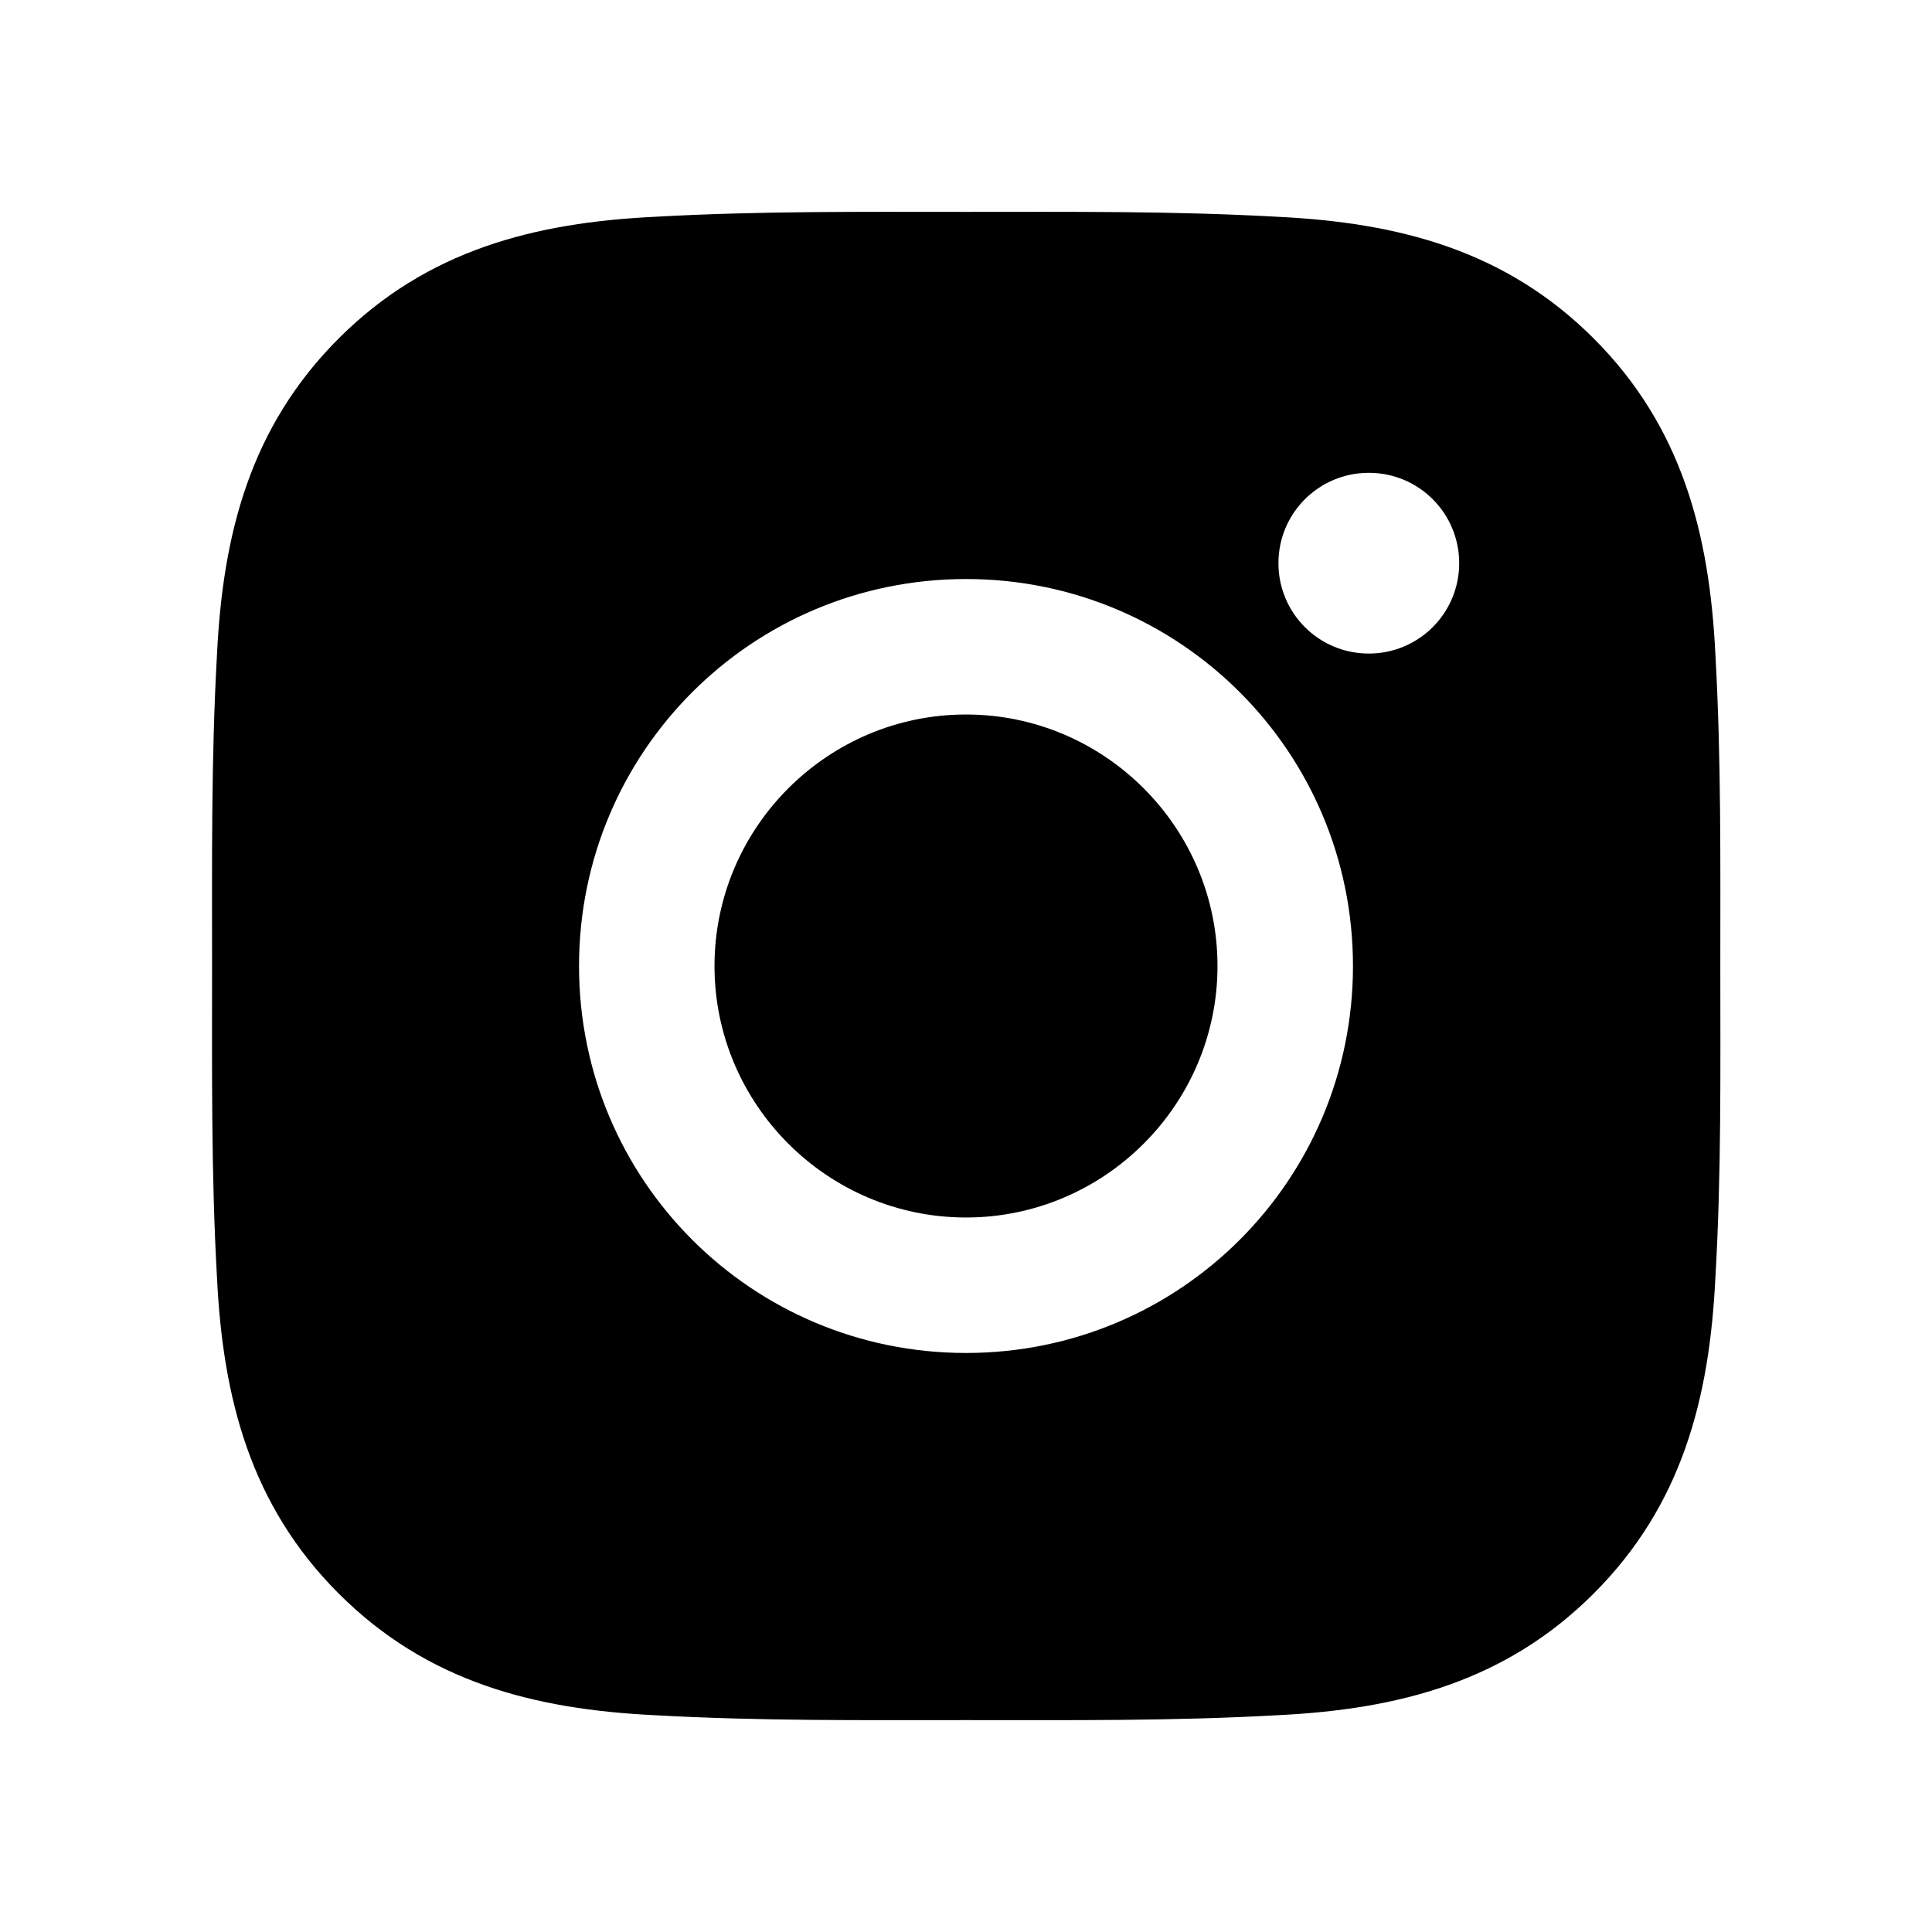
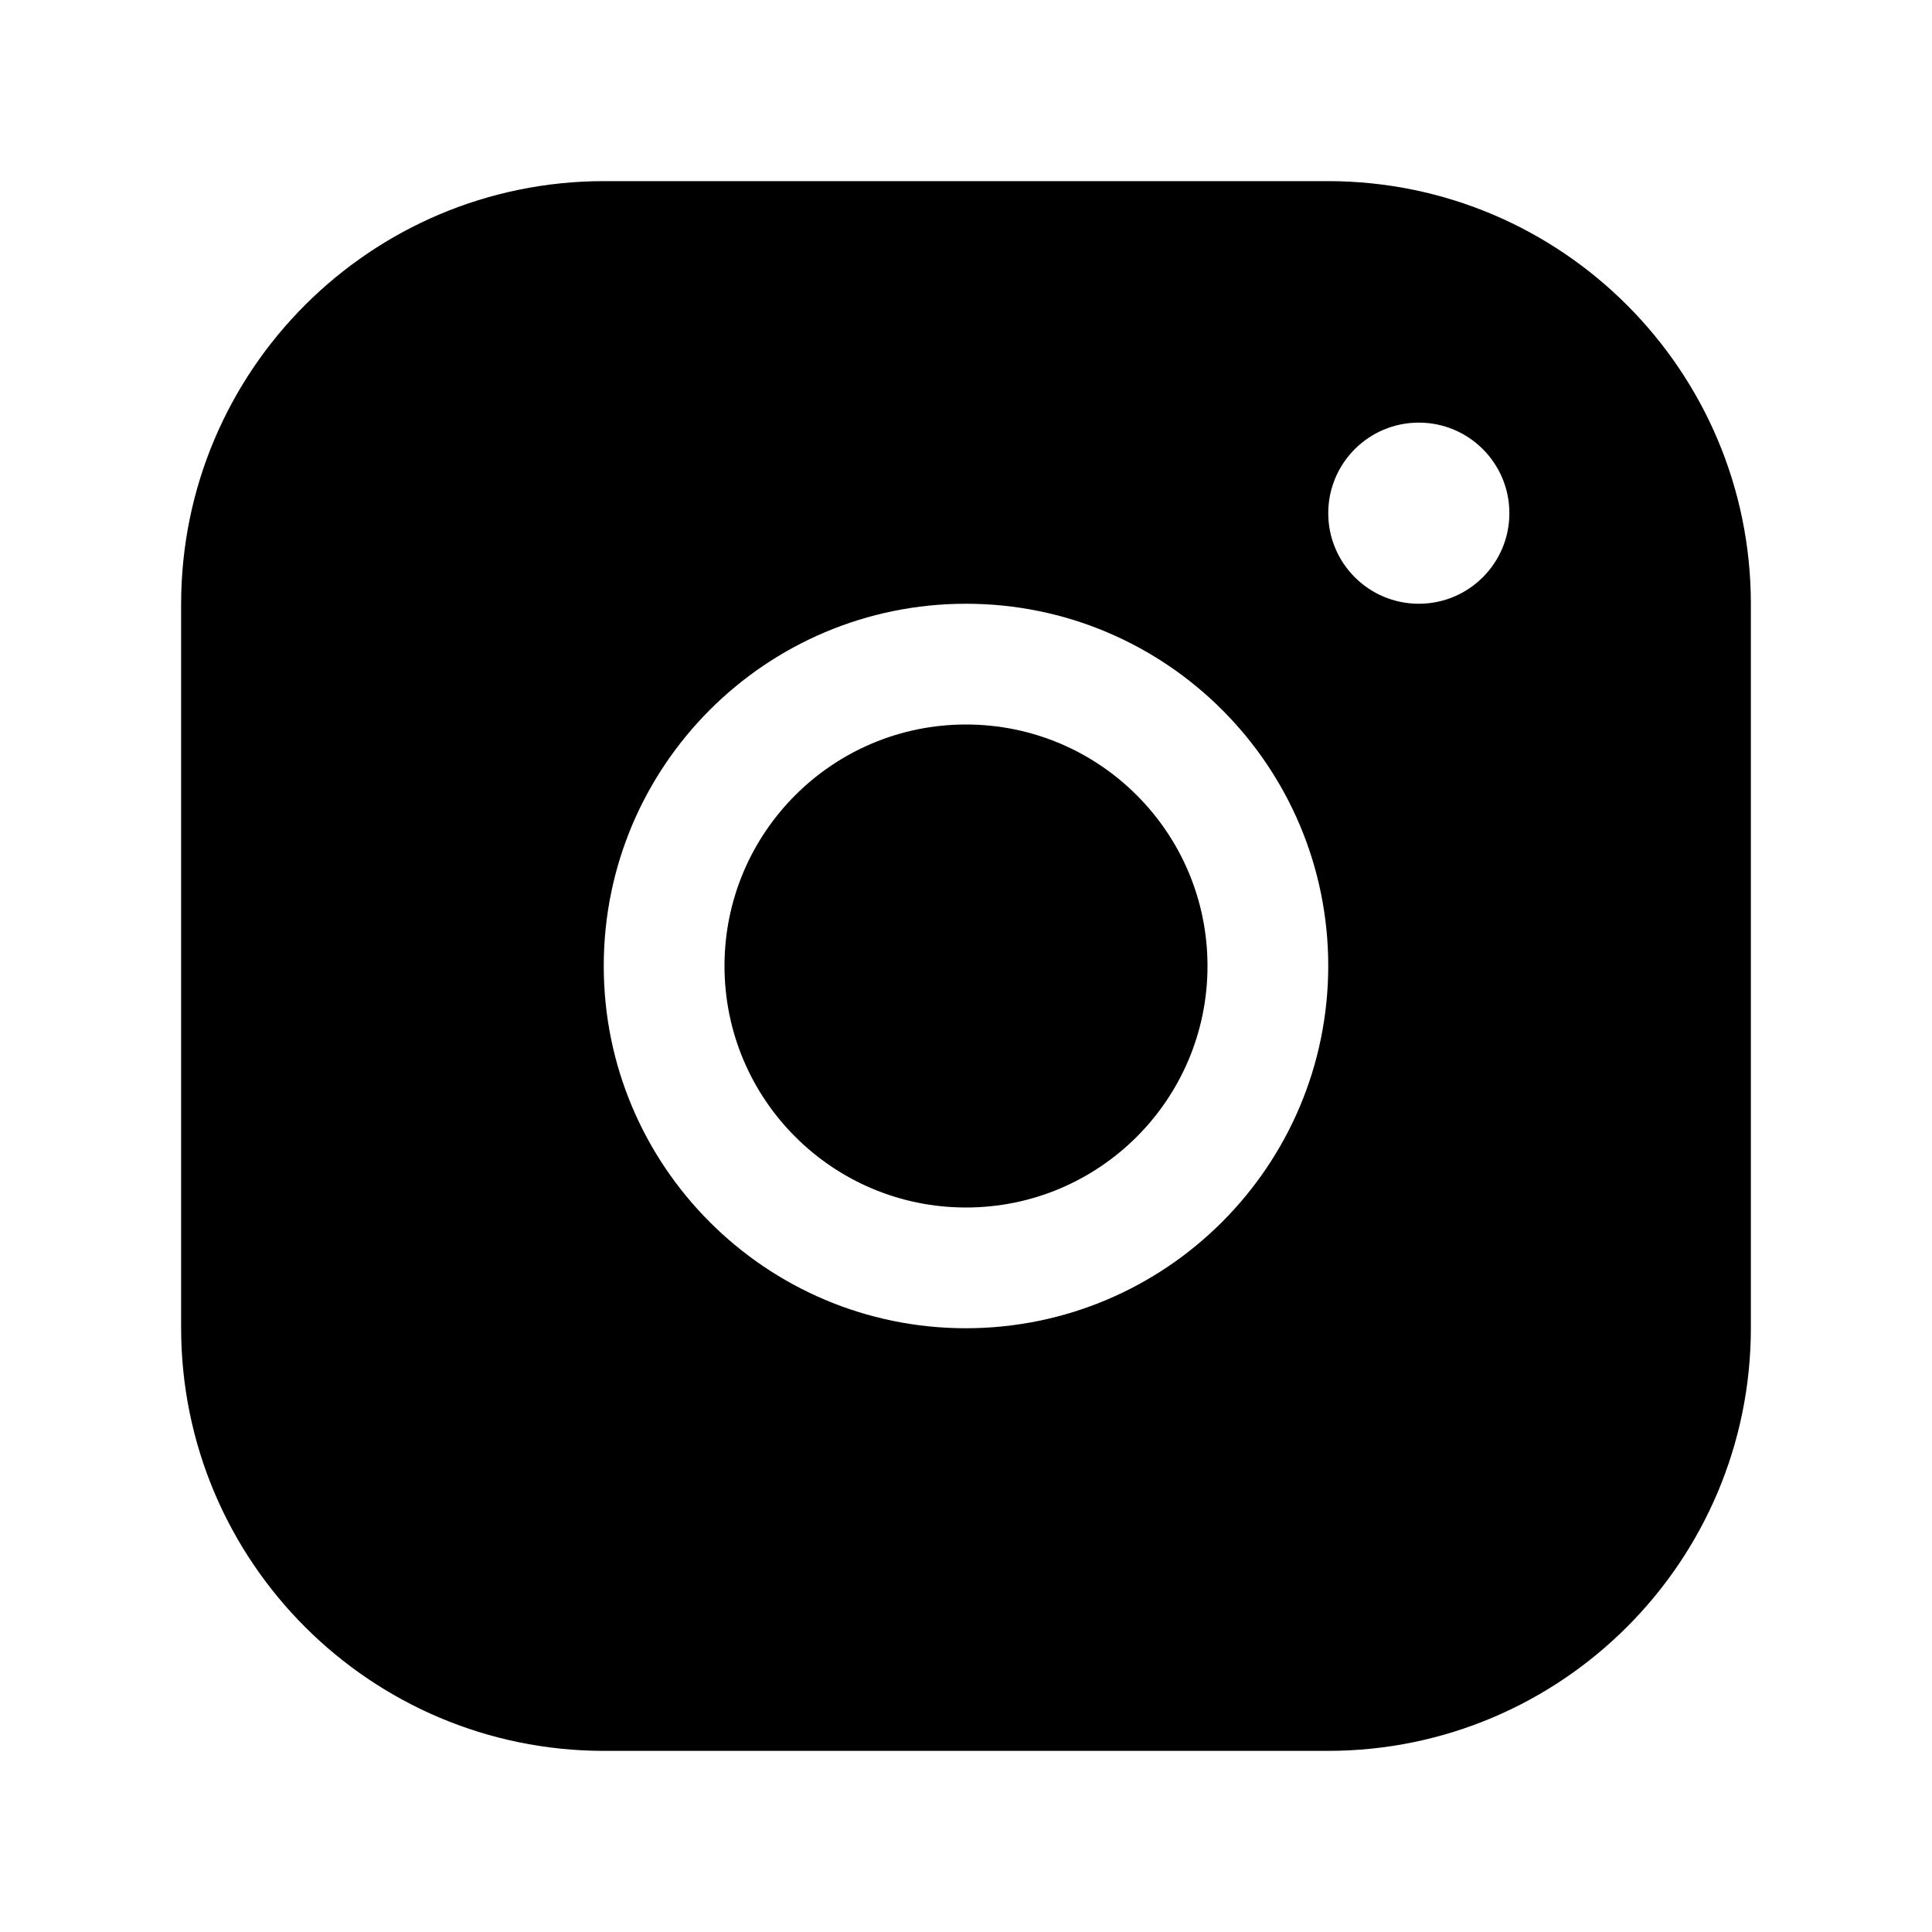
- <svg xmlns="http://www.w3.org/2000/svg" aria-hidden="true" class="h-full max-w-full" viewBox="0 0 1024 1024">
-   <path fill="currentColor" d="M512 378.7c-73.4 0-133.3 59.9-133.3 133.3S438.6 645.3 512 645.3 645.3 585.4 645.3 512 585.4 378.7 512 378.7M911.8 512c0-55.2.5-109.9-2.6-165-3.1-64-17.7-120.8-64.5-167.6-46.9-46.9-103.6-61.4-167.6-64.5-55.2-3.1-109.9-2.6-165-2.6-55.2 0-109.9-.5-165 2.6-64 3.1-120.8 17.7-167.6 64.5C132.6 226.3 118.1 283 115 347c-3.1 55.2-2.6 109.9-2.6 165s-.5 109.9 2.6 165c3.1 64 17.7 120.8 64.5 167.6 46.9 46.9 103.6 61.4 167.6 64.5 55.2 3.1 109.9 2.6 165 2.6 55.2 0 109.9.5 165-2.6 64-3.1 120.8-17.7 167.6-64.5 46.9-46.9 61.4-103.6 64.5-167.6 3.2-55.1 2.6-109.8 2.6-165M512 717.1c-113.5 0-205.1-91.6-205.1-205.1S398.5 306.9 512 306.9 717.1 398.5 717.1 512 625.5 717.1 512 717.1m213.5-370.7c-26.5 0-47.9-21.4-47.9-47.9s21.4-47.9 47.9-47.9 47.9 21.4 47.9 47.9a47.84 47.84 0 0 1-47.9 47.9" />
+ <svg xmlns="http://www.w3.org/2000/svg" class="h-full max-w-full" viewBox="0 0 256 256">
+   <path fill="currentColor" d="M176 24H80a56.06 56.06 0 0 0-56 56v96a56.06 56.06 0 0 0 56 56h96a56.06 56.06 0 0 0 56-56V80a56.06 56.06 0 0 0-56-56m-48 152a48 48 0 1 1 48-48a48.05 48.05 0 0 1-48 48m60-96a12 12 0 1 1 12-12a12 12 0 0 1-12 12m-28 48a32 32 0 1 1-32-32a32 32 0 0 1 32 32" />
</svg>
